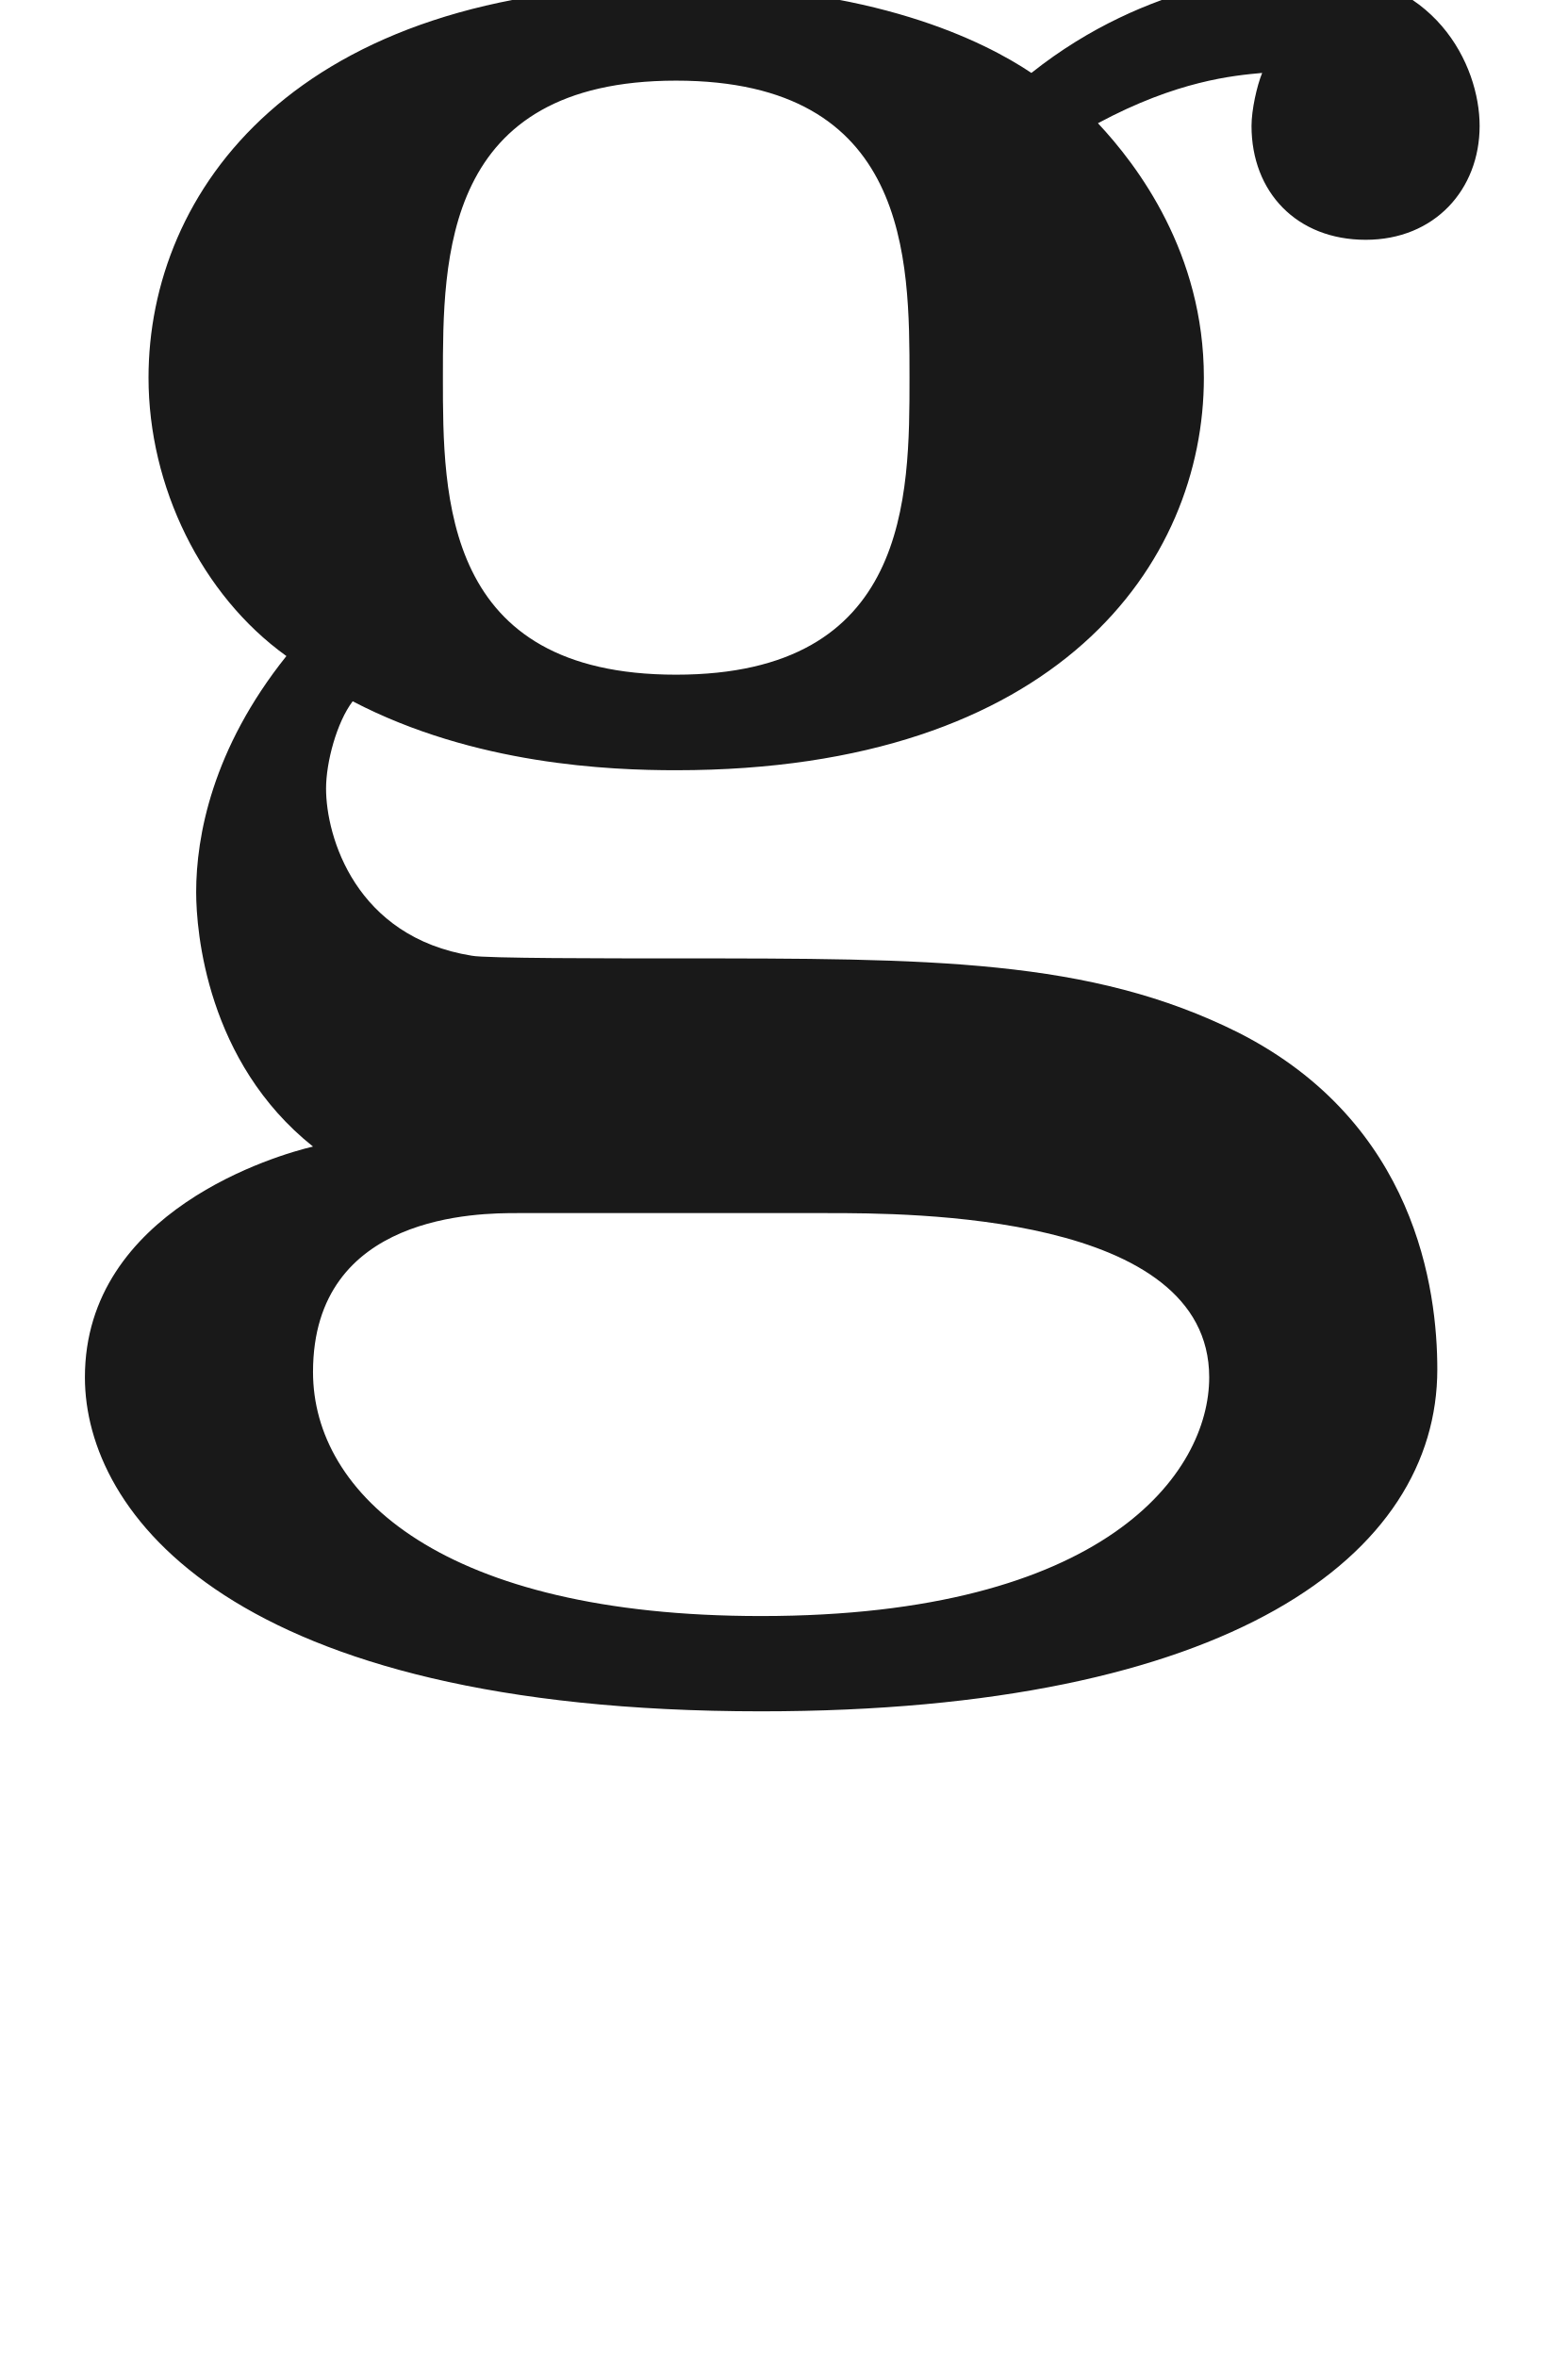
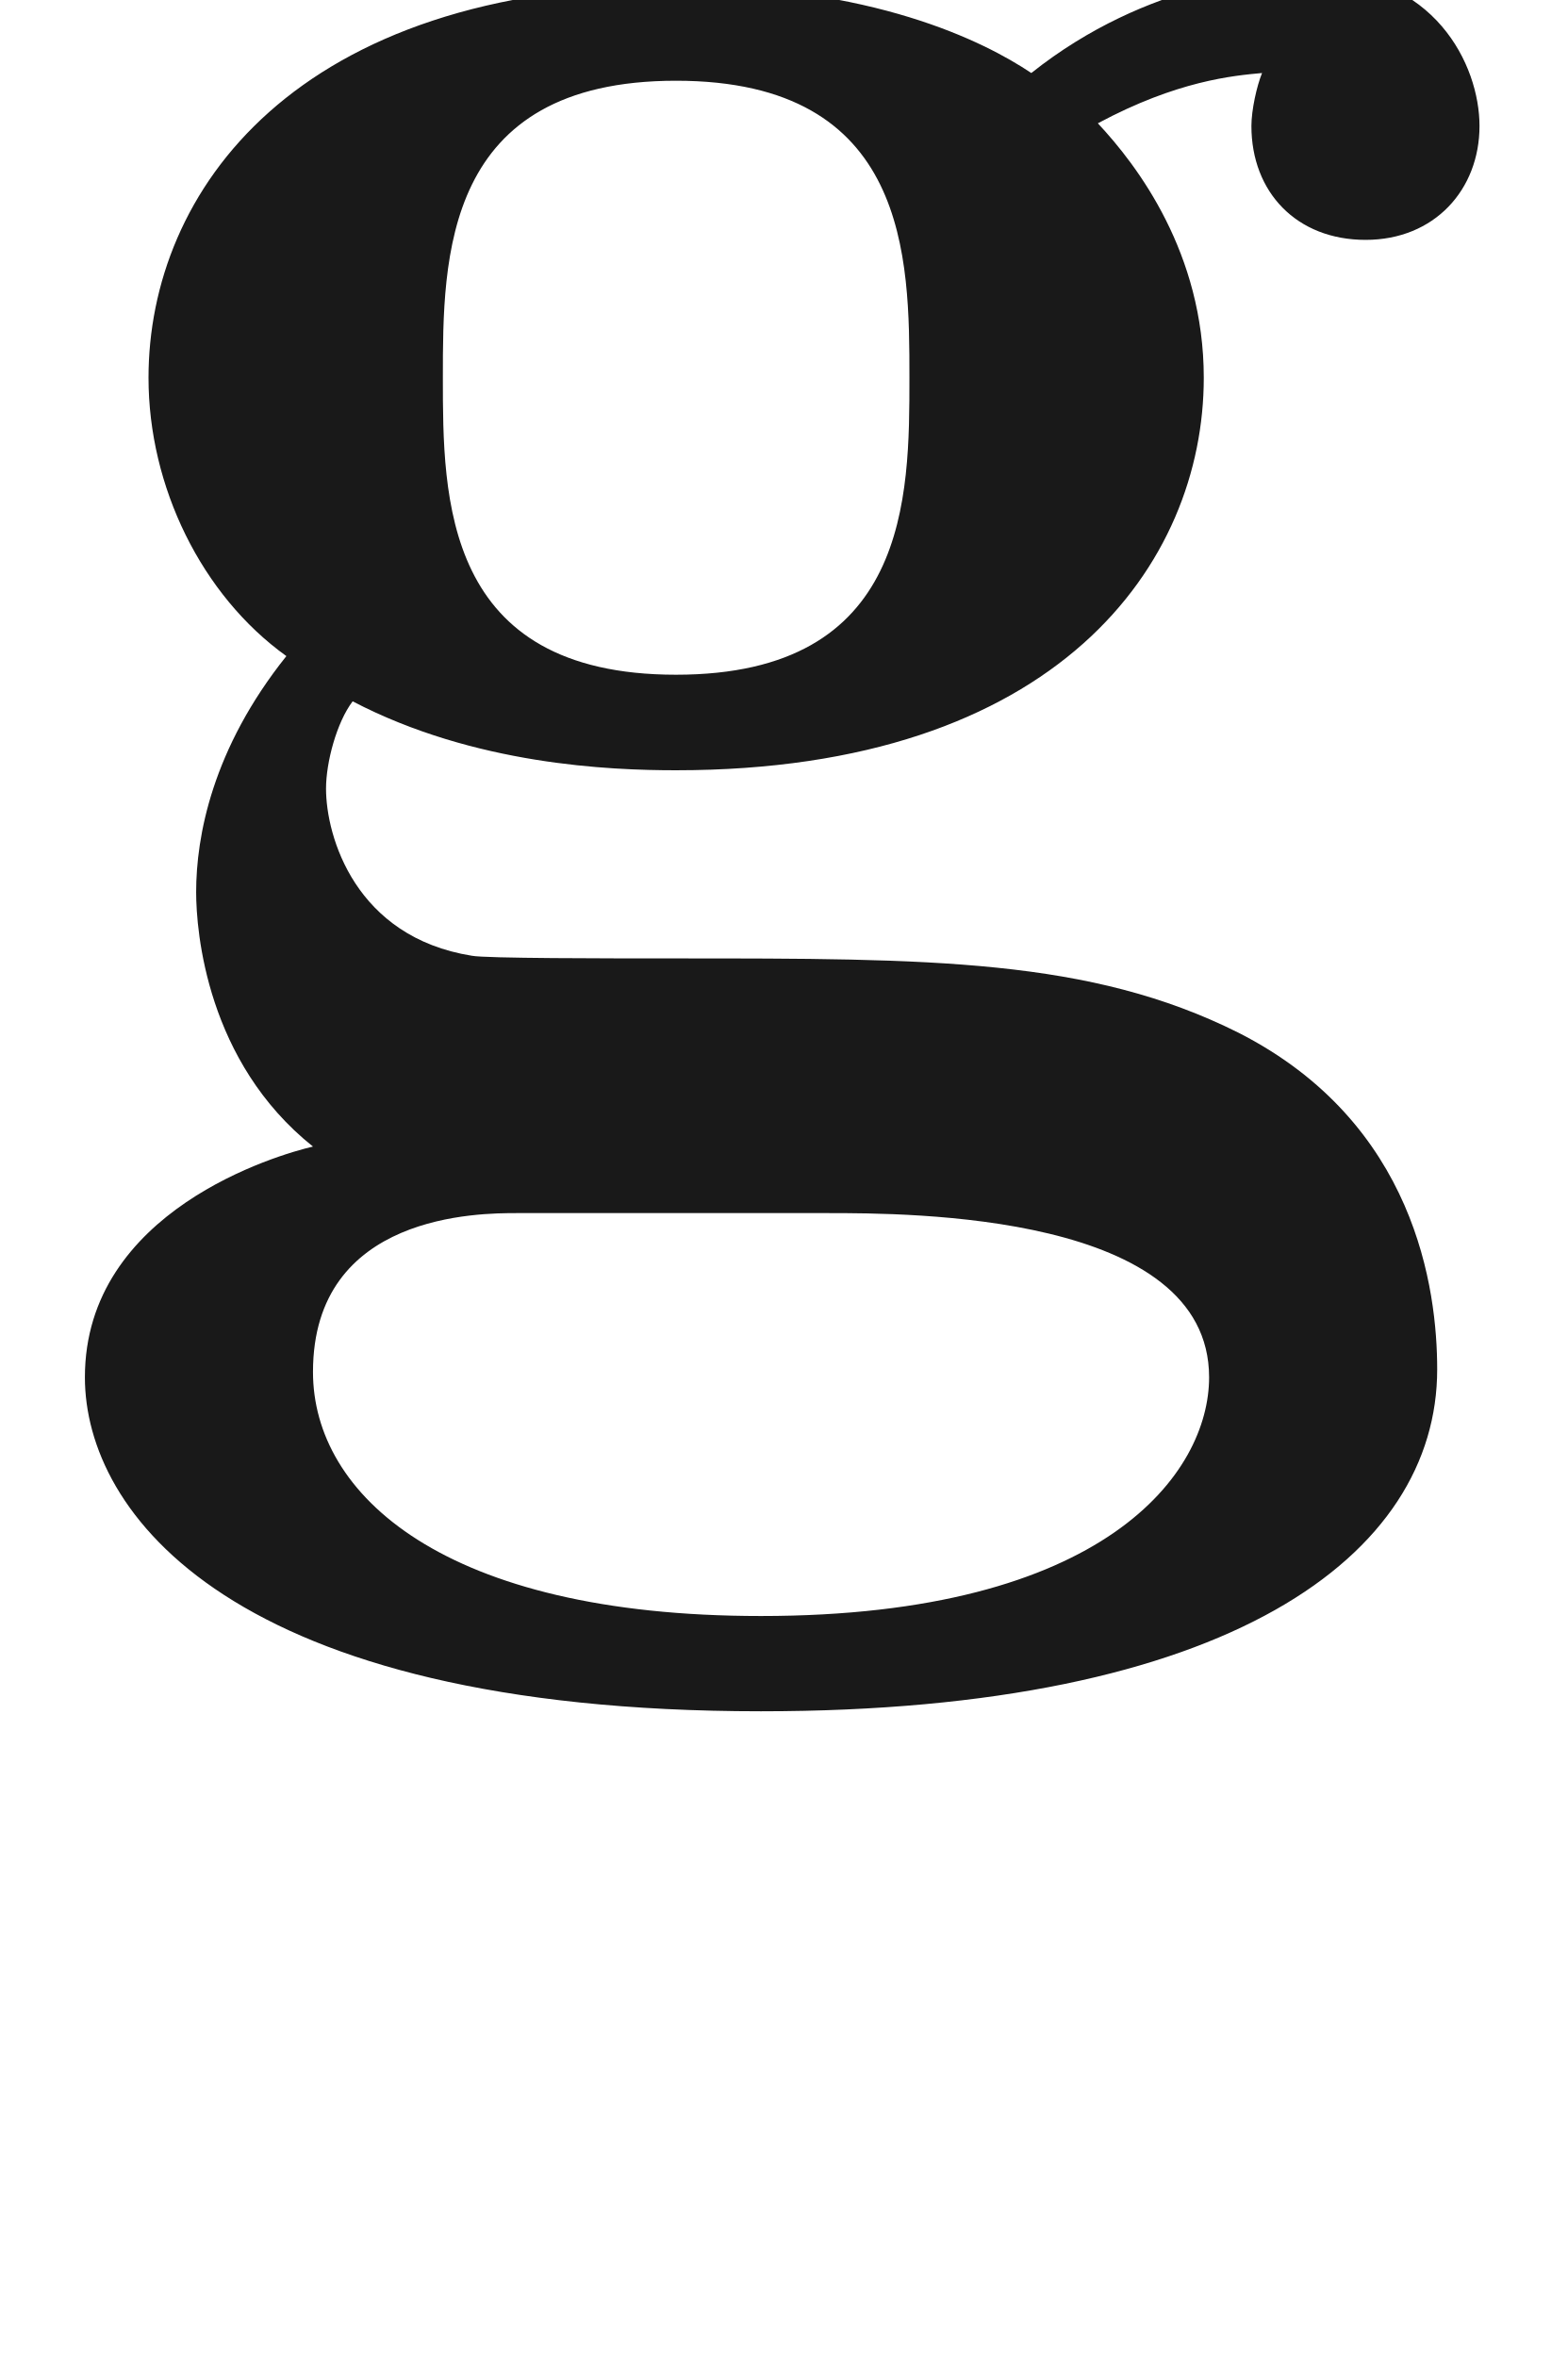
- <svg xmlns="http://www.w3.org/2000/svg" xmlns:ns1="http://github.com/leegao/readme2tex/" xmlns:xlink="http://www.w3.org/1999/xlink" height="8.856pt" ns1:offset="1.937182" version="1.1" viewBox="-52.075 -66.465 5.888 8.856" width="5.888pt">
+ <svg xmlns="http://www.w3.org/2000/svg" xmlns:ns1="http://github.com/leegao/readme2tex/" xmlns:xlink="http://www.w3.org/1999/xlink" width="7.85" height="11.808" version="1.1" viewBox="-52.075 -66.465 5.888 8.856" ns1:offset="1.937">
  <defs>
-     <path d="M2.54 -1.893C1.664 -1.893 1.664 -2.56 1.664 -3.009S1.664 -4.125 2.54 -4.125S3.417 -3.457 3.417 -3.009S3.417 -1.893 2.54 -1.893ZM1.325 -1.793C1.783 -1.554 2.291 -1.534 2.54 -1.534C3.975 -1.534 4.523 -2.311 4.523 -3.009C4.523 -3.477 4.274 -3.806 4.125 -3.965C4.423 -4.125 4.633 -4.144 4.742 -4.154C4.722 -4.105 4.702 -4.015 4.702 -3.955C4.702 -3.706 4.872 -3.527 5.131 -3.527S5.559 -3.716 5.559 -3.955C5.559 -4.184 5.39 -4.533 4.932 -4.533C4.782 -4.533 4.314 -4.503 3.875 -4.154C3.696 -4.274 3.278 -4.483 2.54 -4.483C1.106 -4.483 0.558 -3.706 0.558 -3.009C0.558 -2.6 0.757 -2.192 1.076 -1.963C0.797 -1.614 0.737 -1.285 0.737 -1.076C0.737 -0.927 0.777 -0.438 1.176 -0.12C1.046 -0.09 0.319 0.12 0.319 0.747C0.319 1.255 0.867 2.002 2.859 2.002C4.623 2.002 5.4 1.415 5.4 0.717C5.4 0.418 5.32 -0.209 4.653 -0.548C4.095 -0.827 3.497 -0.827 2.54 -0.827C2.281 -0.827 1.823 -0.827 1.773 -0.837C1.335 -0.907 1.225 -1.285 1.225 -1.465C1.225 -1.564 1.265 -1.714 1.325 -1.793ZM1.943 0.13H3.108C3.417 0.13 4.543 0.13 4.543 0.747C4.543 1.106 4.154 1.644 2.859 1.644C1.664 1.644 1.176 1.186 1.176 0.727C1.176 0.13 1.803 0.13 1.943 0.13Z" id="g0-103" />
-     <path d="M3.318 -0.757C3.357 -0.359 3.626 0.06 4.095 0.06C4.304 0.06 4.912 -0.08 4.912 -0.887V-1.445H4.663V-0.887C4.663 -0.309 4.413 -0.249 4.304 -0.249C3.975 -0.249 3.935 -0.697 3.935 -0.747V-2.74C3.935 -3.158 3.935 -3.547 3.577 -3.915C3.188 -4.304 2.69 -4.463 2.212 -4.463C1.395 -4.463 0.707 -3.995 0.707 -3.337C0.707 -3.039 0.907 -2.869 1.166 -2.869C1.445 -2.869 1.624 -3.068 1.624 -3.328C1.624 -3.447 1.574 -3.776 1.116 -3.786C1.385 -4.134 1.873 -4.244 2.192 -4.244C2.68 -4.244 3.248 -3.856 3.248 -2.969V-2.6C2.74 -2.57 2.042 -2.54 1.415 -2.242C0.667 -1.903 0.418 -1.385 0.418 -0.946C0.418 -0.139 1.385 0.11 2.012 0.11C2.67 0.11 3.128 -0.289 3.318 -0.757ZM3.248 -2.391V-1.395C3.248 -0.448 2.531 -0.11 2.082 -0.11C1.594 -0.11 1.186 -0.458 1.186 -0.956C1.186 -1.504 1.604 -2.331 3.248 -2.391Z" id="g1-97" />
+     <path id="g0-103" d="M2.54 -1.893C1.664 -1.893 1.664 -2.56 1.664 -3.009S1.664 -4.125 2.54 -4.125S3.417 -3.457 3.417 -3.009S3.417 -1.893 2.54 -1.893ZM1.325 -1.793C1.783 -1.554 2.291 -1.534 2.54 -1.534C3.975 -1.534 4.523 -2.311 4.523 -3.009C4.523 -3.477 4.274 -3.806 4.125 -3.965C4.423 -4.125 4.633 -4.144 4.742 -4.154C4.722 -4.105 4.702 -4.015 4.702 -3.955C4.702 -3.706 4.872 -3.527 5.131 -3.527S5.559 -3.716 5.559 -3.955C5.559 -4.184 5.39 -4.533 4.932 -4.533C4.782 -4.533 4.314 -4.503 3.875 -4.154C3.696 -4.274 3.278 -4.483 2.54 -4.483C1.106 -4.483 0.558 -3.706 0.558 -3.009C0.558 -2.6 0.757 -2.192 1.076 -1.963C0.797 -1.614 0.737 -1.285 0.737 -1.076C0.737 -0.927 0.777 -0.438 1.176 -0.12C1.046 -0.09 0.319 0.12 0.319 0.747C0.319 1.255 0.867 2.002 2.859 2.002C4.623 2.002 5.4 1.415 5.4 0.717C5.4 0.418 5.32 -0.209 4.653 -0.548C4.095 -0.827 3.497 -0.827 2.54 -0.827C2.281 -0.827 1.823 -0.827 1.773 -0.837C1.335 -0.907 1.225 -1.285 1.225 -1.465C1.225 -1.564 1.265 -1.714 1.325 -1.793ZM1.943 0.13H3.108C3.417 0.13 4.543 0.13 4.543 0.747C4.543 1.106 4.154 1.644 2.859 1.644C1.664 1.644 1.176 1.186 1.176 0.727C1.176 0.13 1.803 0.13 1.943 0.13Z" />
+     <path id="g1-97" d="M3.318 -0.757C3.357 -0.359 3.626 0.06 4.095 0.06C4.304 0.06 4.912 -0.08 4.912 -0.887V-1.445H4.663V-0.887C4.663 -0.309 4.413 -0.249 4.304 -0.249C3.975 -0.249 3.935 -0.697 3.935 -0.747V-2.74C3.935 -3.158 3.935 -3.547 3.577 -3.915C3.188 -4.304 2.69 -4.463 2.212 -4.463C1.395 -4.463 0.707 -3.995 0.707 -3.337C0.707 -3.039 0.907 -2.869 1.166 -2.869C1.445 -2.869 1.624 -3.068 1.624 -3.328C1.624 -3.447 1.574 -3.776 1.116 -3.786C1.385 -4.134 1.873 -4.244 2.192 -4.244C2.68 -4.244 3.248 -3.856 3.248 -2.969V-2.6C2.74 -2.57 2.042 -2.54 1.415 -2.242C0.667 -1.903 0.418 -1.385 0.418 -0.946C0.418 -0.139 1.385 0.11 2.012 0.11C2.67 0.11 3.128 -0.289 3.318 -0.757ZM3.248 -2.391V-1.395C3.248 -0.448 2.531 -0.11 2.082 -0.11C1.594 -0.11 1.186 -0.458 1.186 -0.956C1.186 -1.504 1.604 -2.331 3.248 -2.391Z" />
  </defs>
-   <g fill-opacity="0.9" id="page1">
+   <g id="page1" fill-opacity=".9">
    <use x="-52.075" y="-62.037" xlink:href="#g0-103" />
  </g>
</svg>
